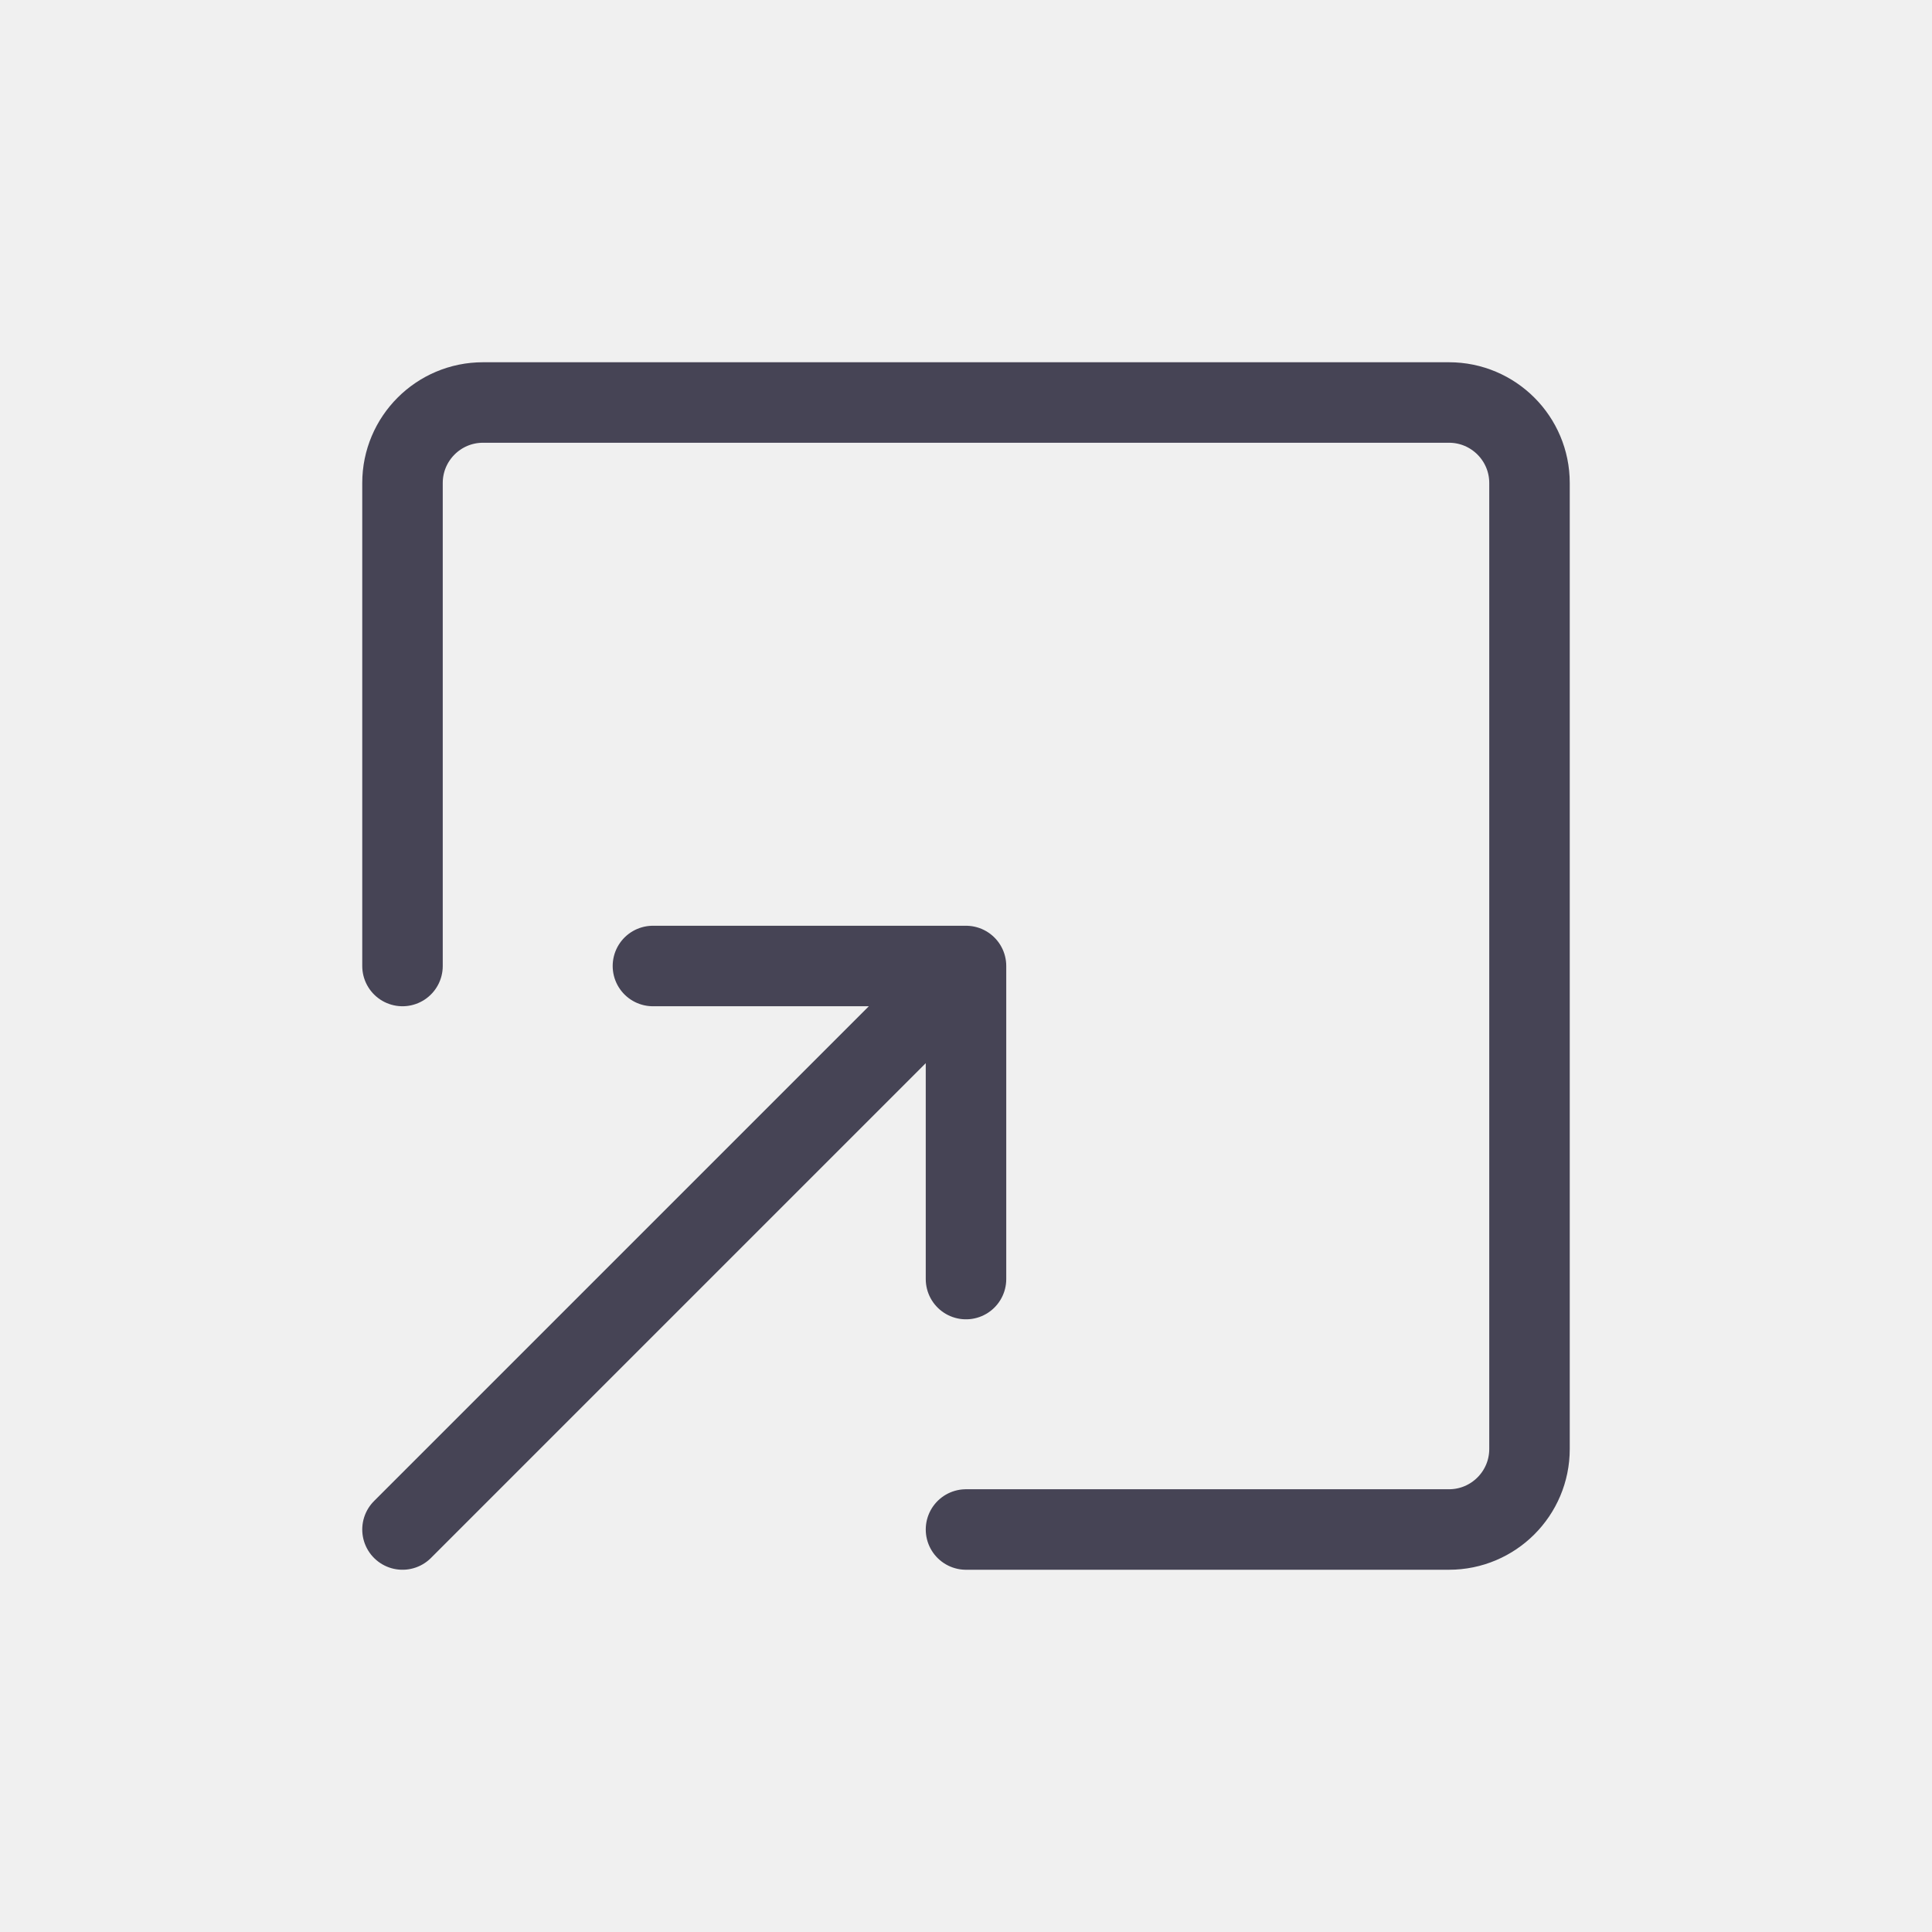
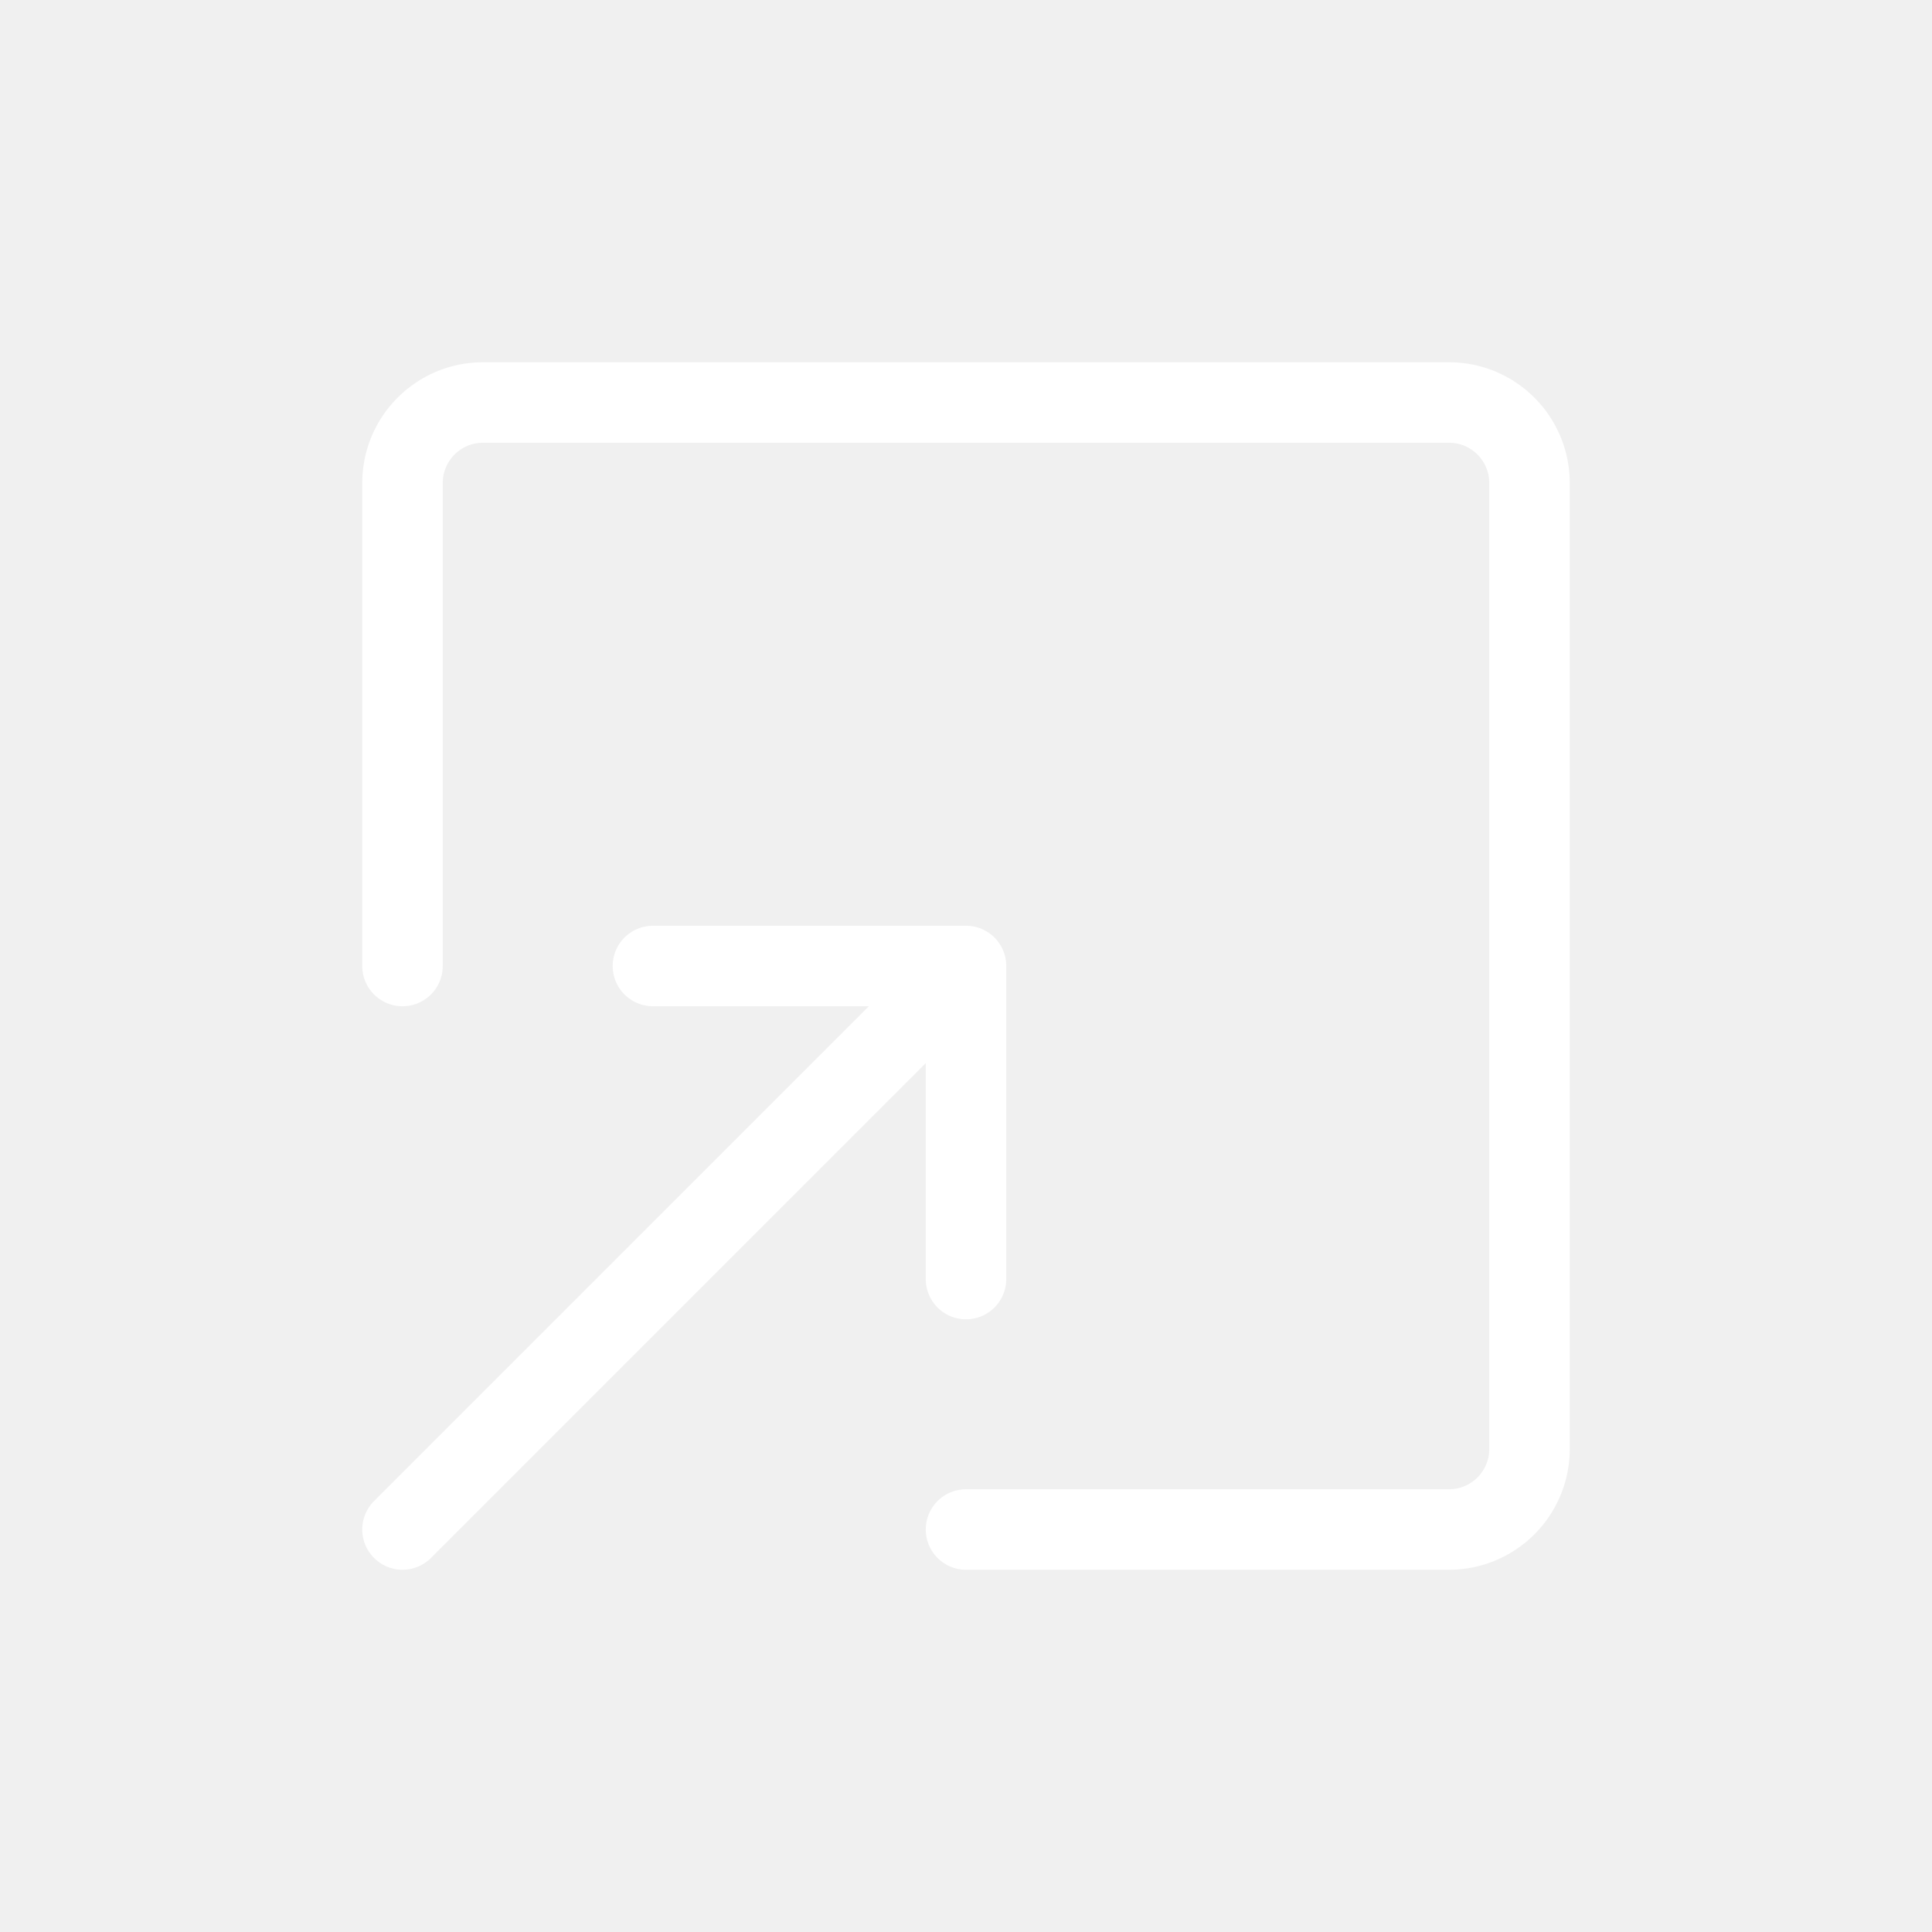
<svg xmlns="http://www.w3.org/2000/svg" width="30px" height="30px" viewBox="0 0 24 24" fill="none">
-   <path d="M5 12V6C5 5.448 5.448 5 6 5H18C18.552 5 19 5.448 19 6V18C19 18.552 18.552 19 18 19H12M8.111 12H12M12 12V15.889M12 12L5 19" stroke="#464455" stroke-linecap="round" stroke-linejoin="round" />
+   <path d="M5 12V6C5 5.448 5.448 5 6 5H18C18.552 5 19 5.448 19 6V18C19 18.552 18.552 19 18 19H12M8.111 12H12M12 12V15.889M12 12L5 19" stroke="#fff" stroke-linecap="round" stroke-linejoin="round" />
</svg>
